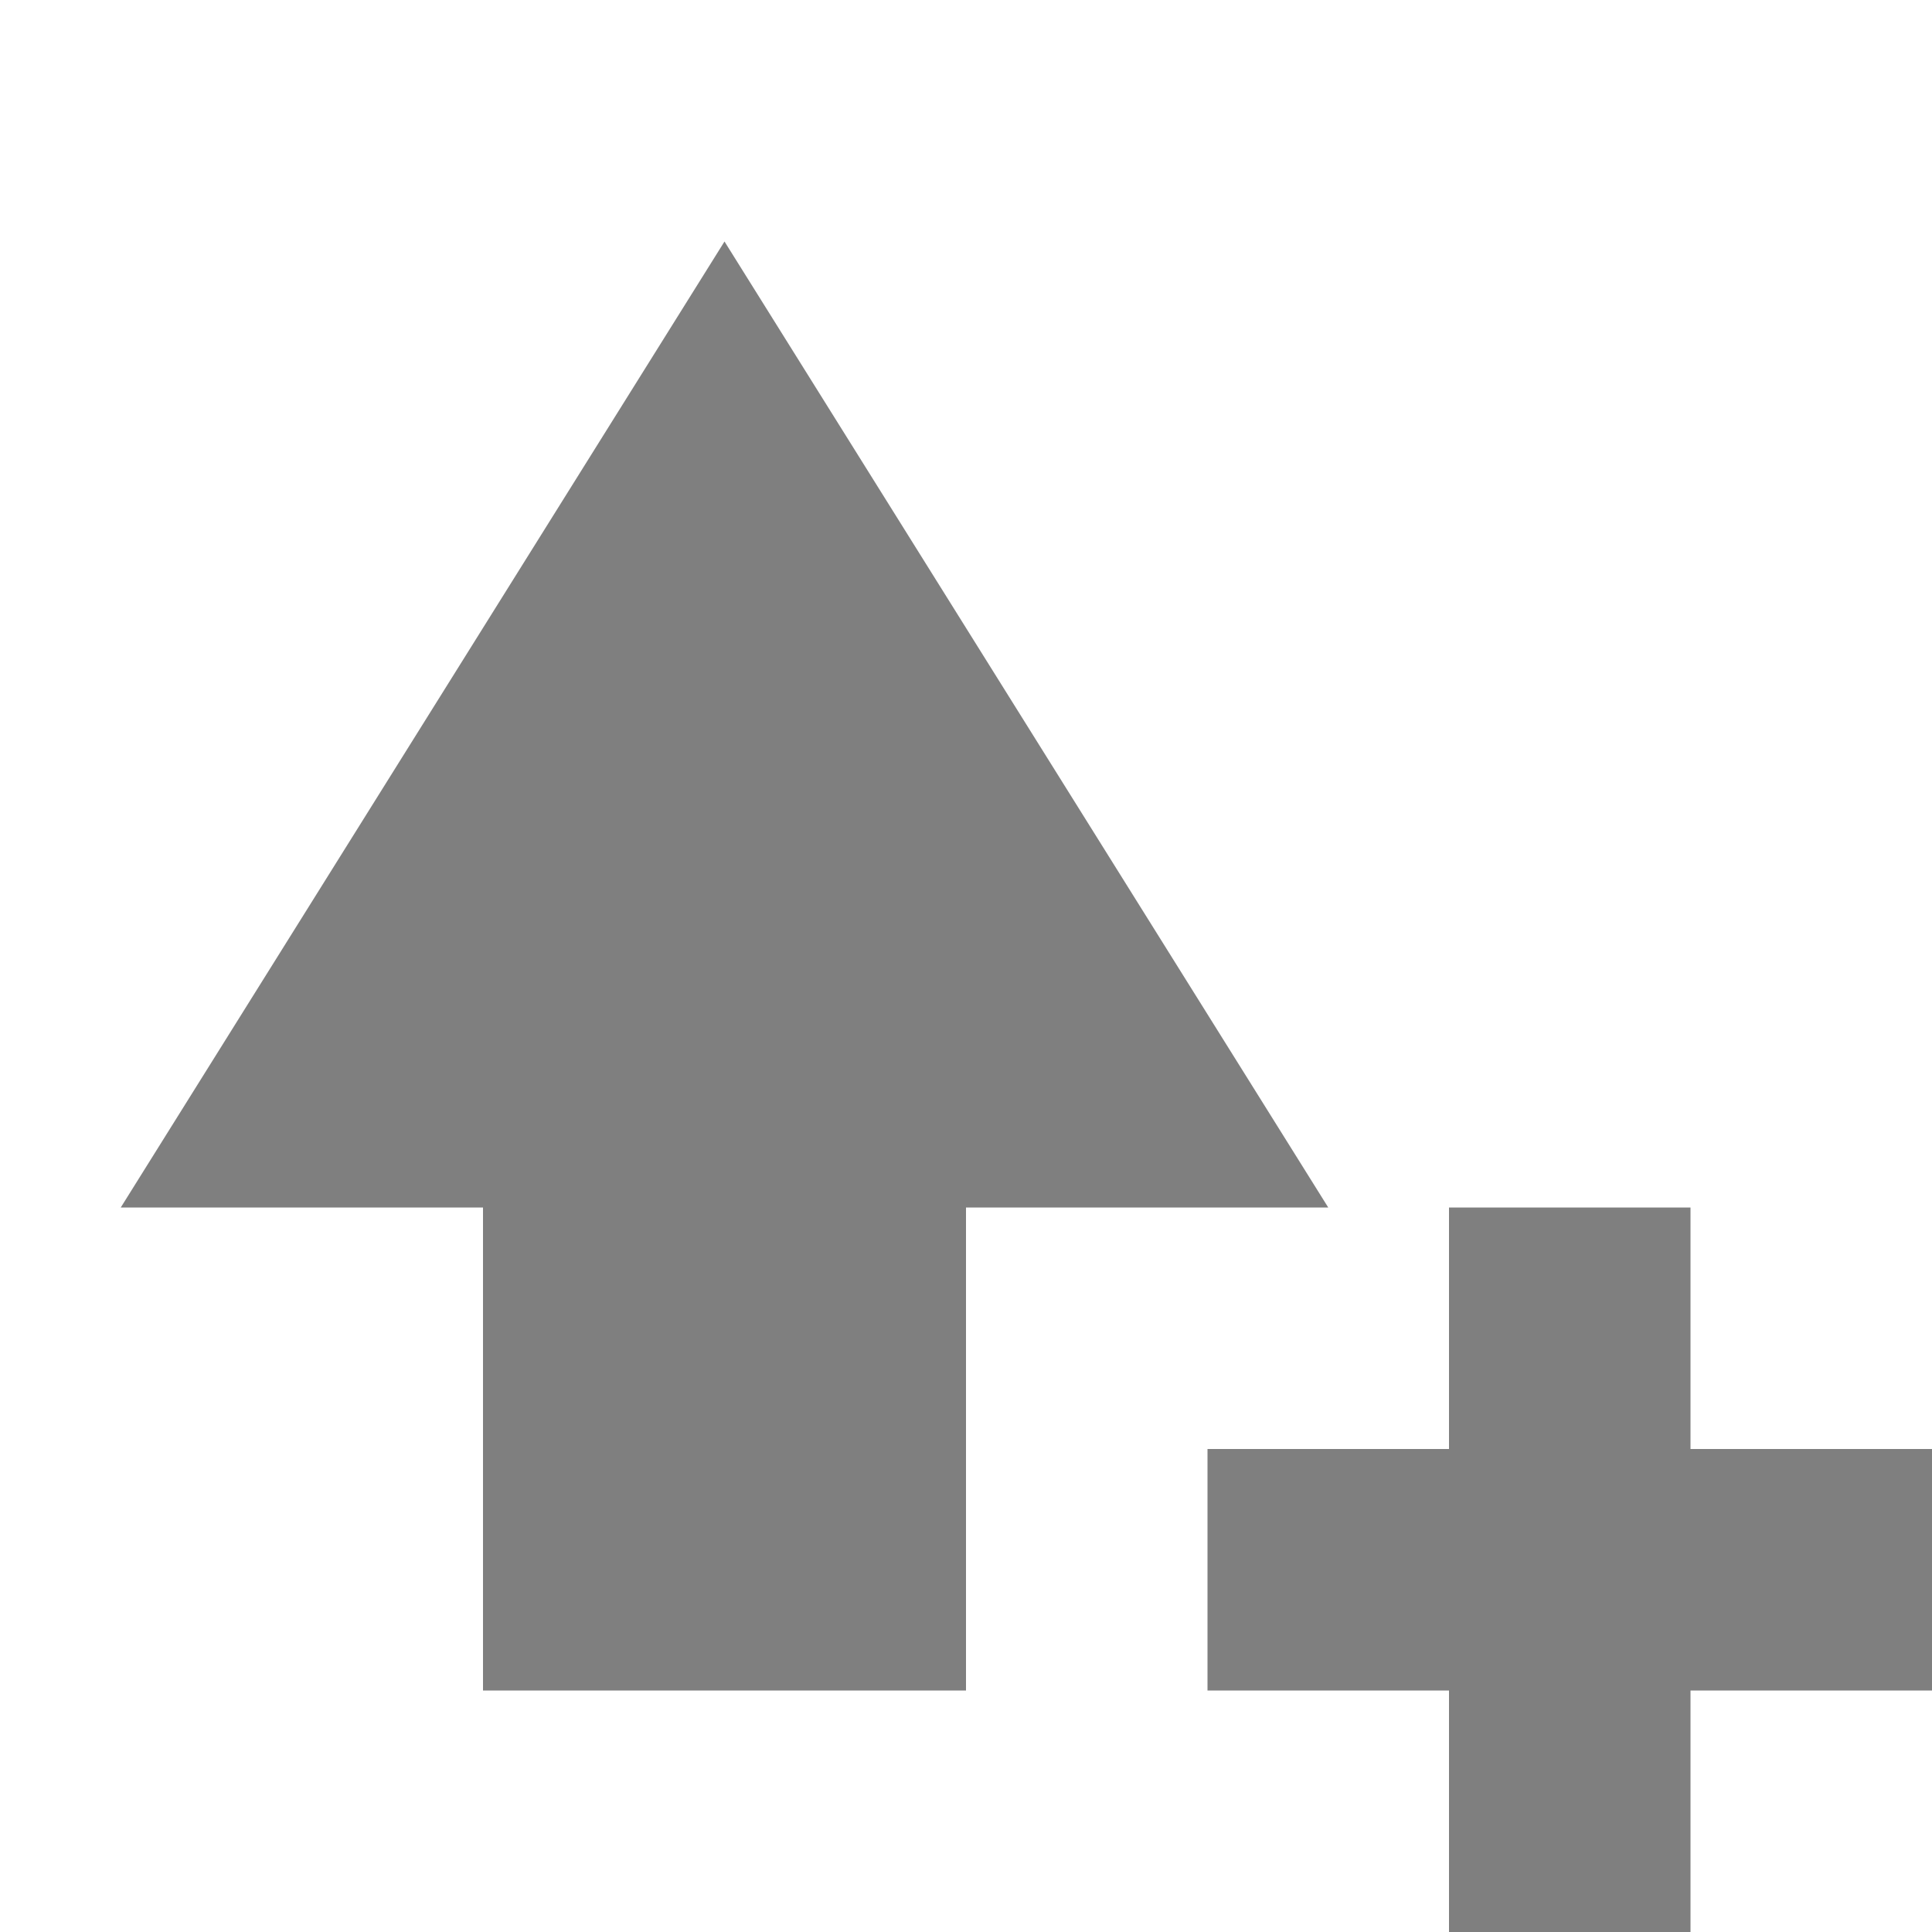
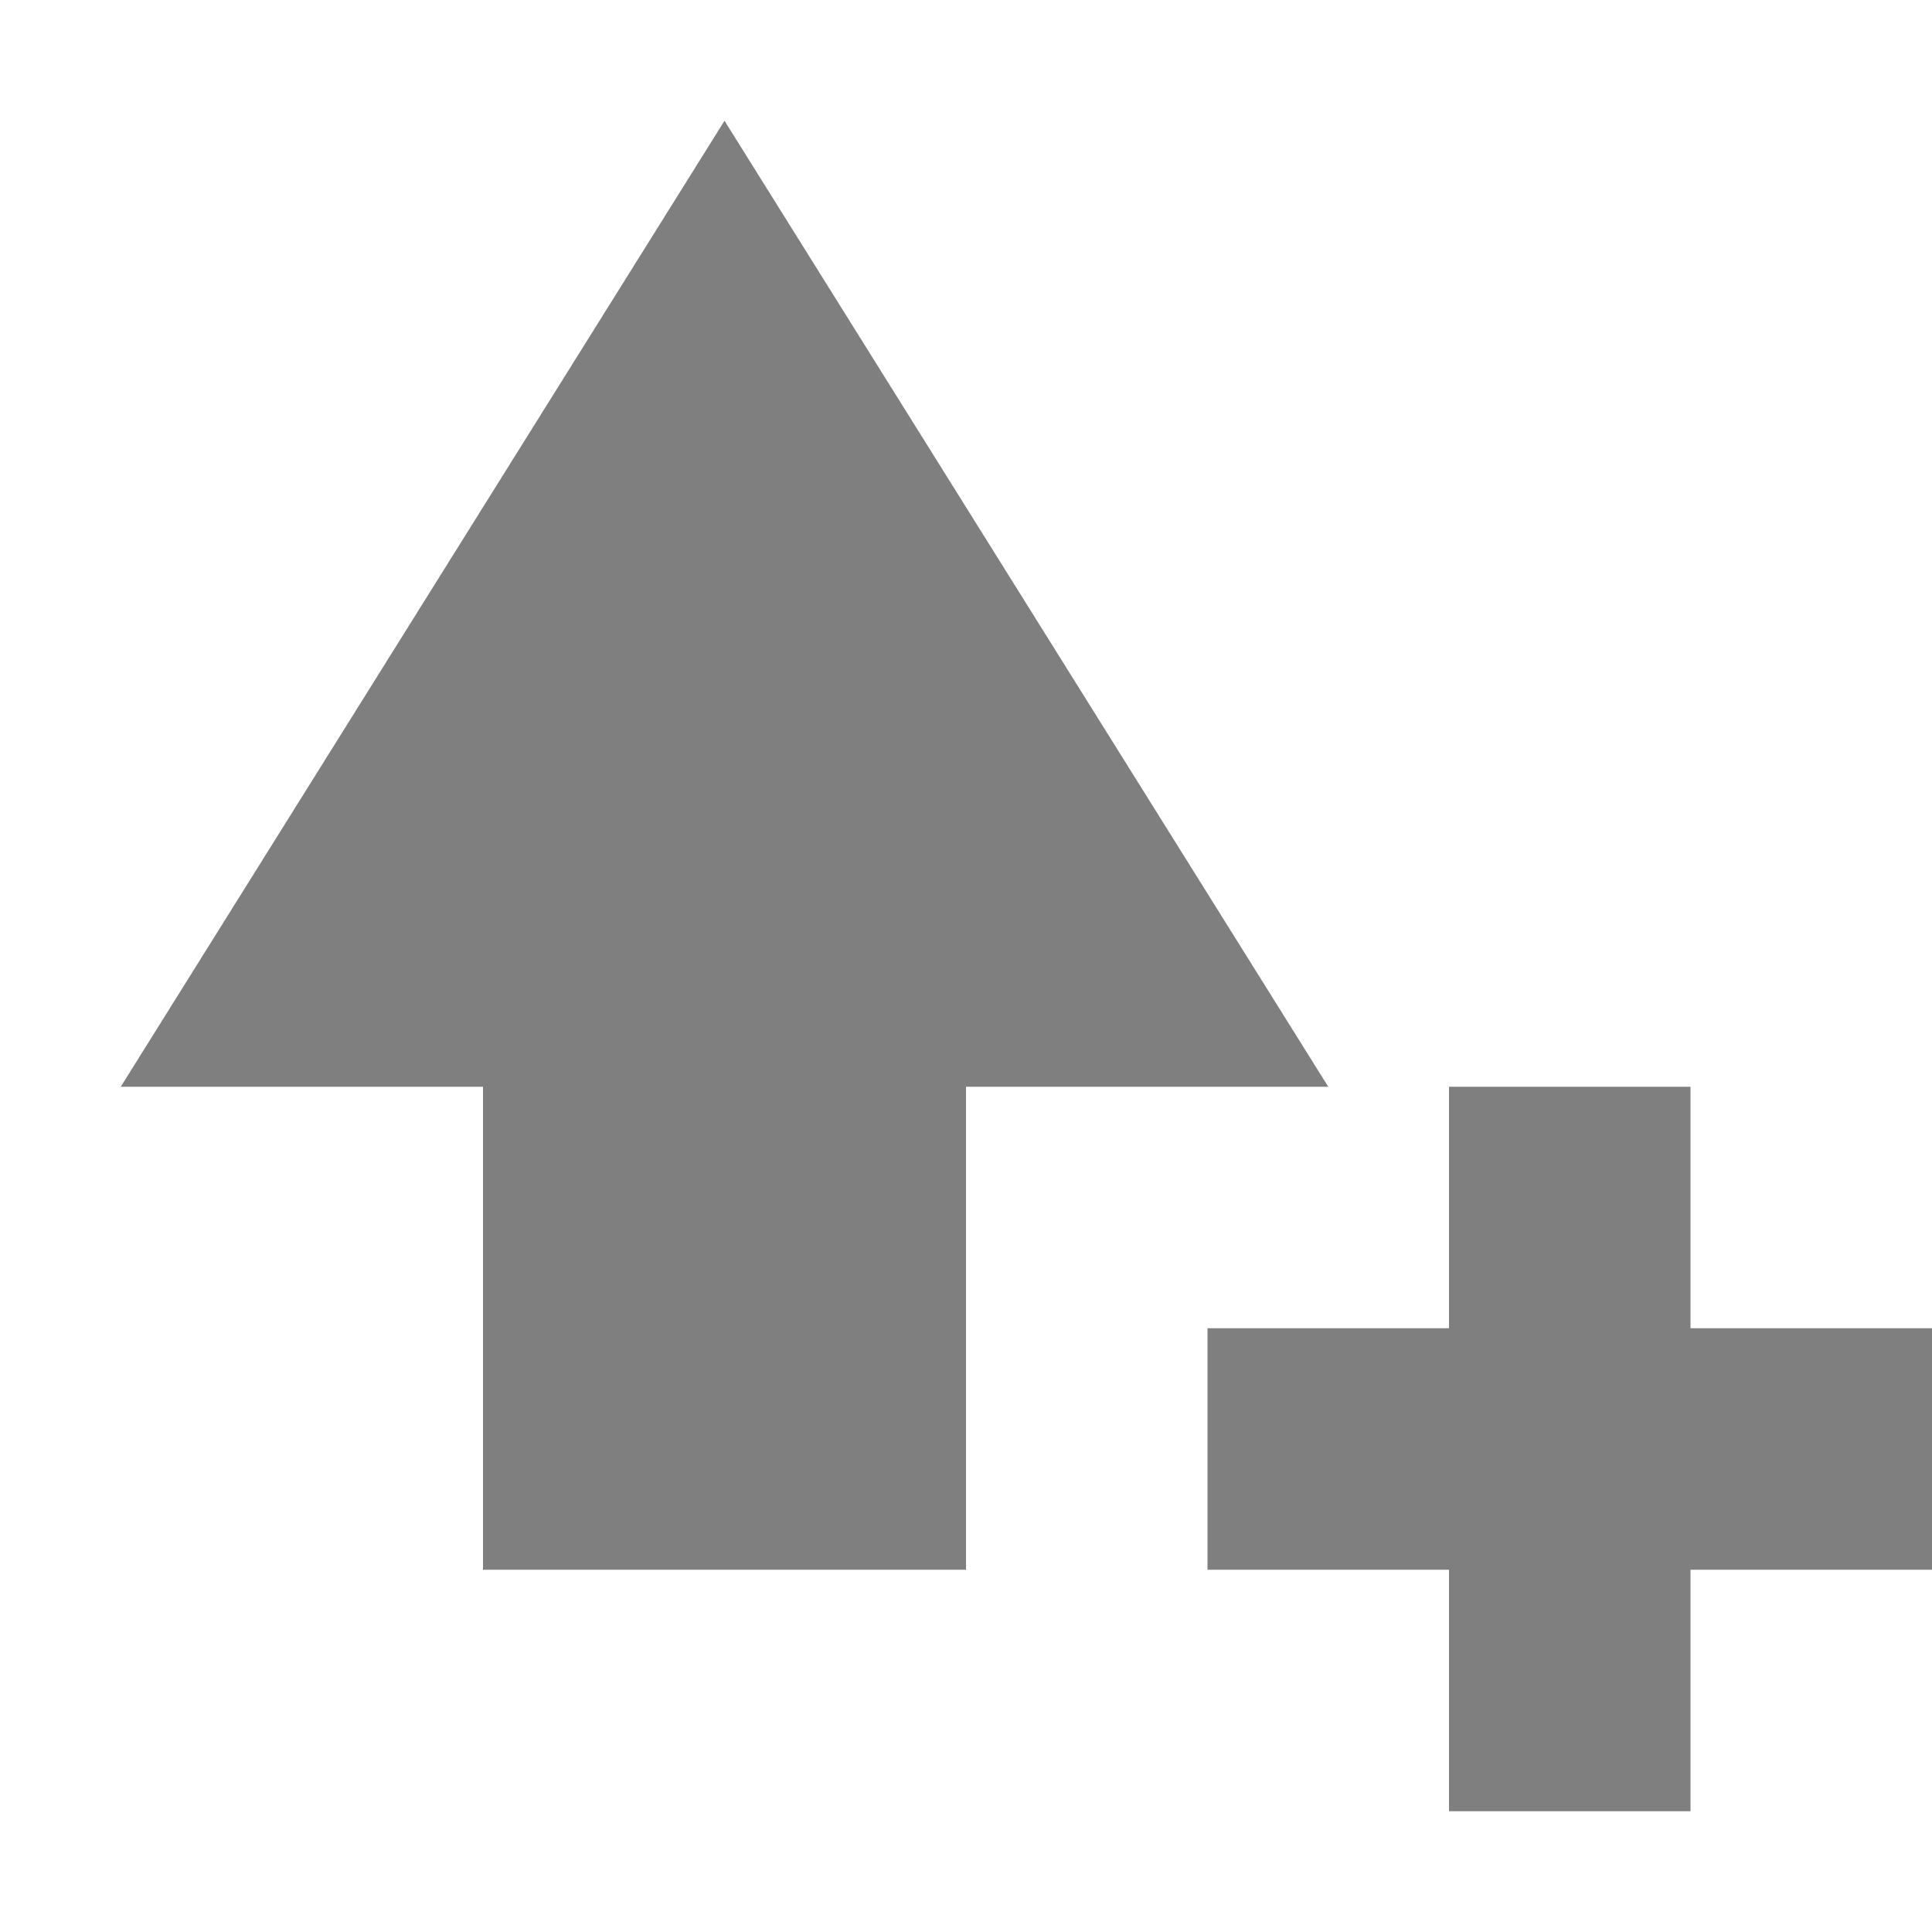
- <svg xmlns="http://www.w3.org/2000/svg" id="svg7384" style="enable-background:new" height="16" width="16" version="1.1">
+ <svg xmlns="http://www.w3.org/2000/svg" version="1.1" width="16" height="16" style="enable-background:new" id="svg7384">
  <defs id="defs9" />
-   <g id="layer12" transform="matrix(1,0,0,-1,-507,57)">
-     <path id="path8912" transform="matrix(1,0,0,-1,507,57)" d="M 6 2 L 1 10 L 4 10 L 4 14 L 8 14 L 8 10 L 11 10 L 6 2 z M 12 10 L 12 12 L 10 12 L 10 14 L 12 14 L 12 16 L 14 16 L 14 14 L 16 14 L 16 12 L 14 12 L 14 10 L 12 10 z " style="color:#000000;opacity:0.5;enable-background:new;fill:#000000;fill-opacity:1" />
+   <g transform="matrix(1,0,0,-1,-507,56)" id="layer12">
+     <path style="color:#000000;opacity:0.5;fill:#000000;fill-opacity:1;enable-background:new" d="m 6,2 -5,8 3,0 0,4 4,0 0,-4 3,0 -5,-8 z m 6,8 0,2 -2,0 0,2 2,0 0,2 2,0 0,-2 2,0 0,-2 -2,0 0,-2 -2,0 z" transform="matrix(1,0,0,-1,507,57)" id="path8912" />
  </g>
</svg>
